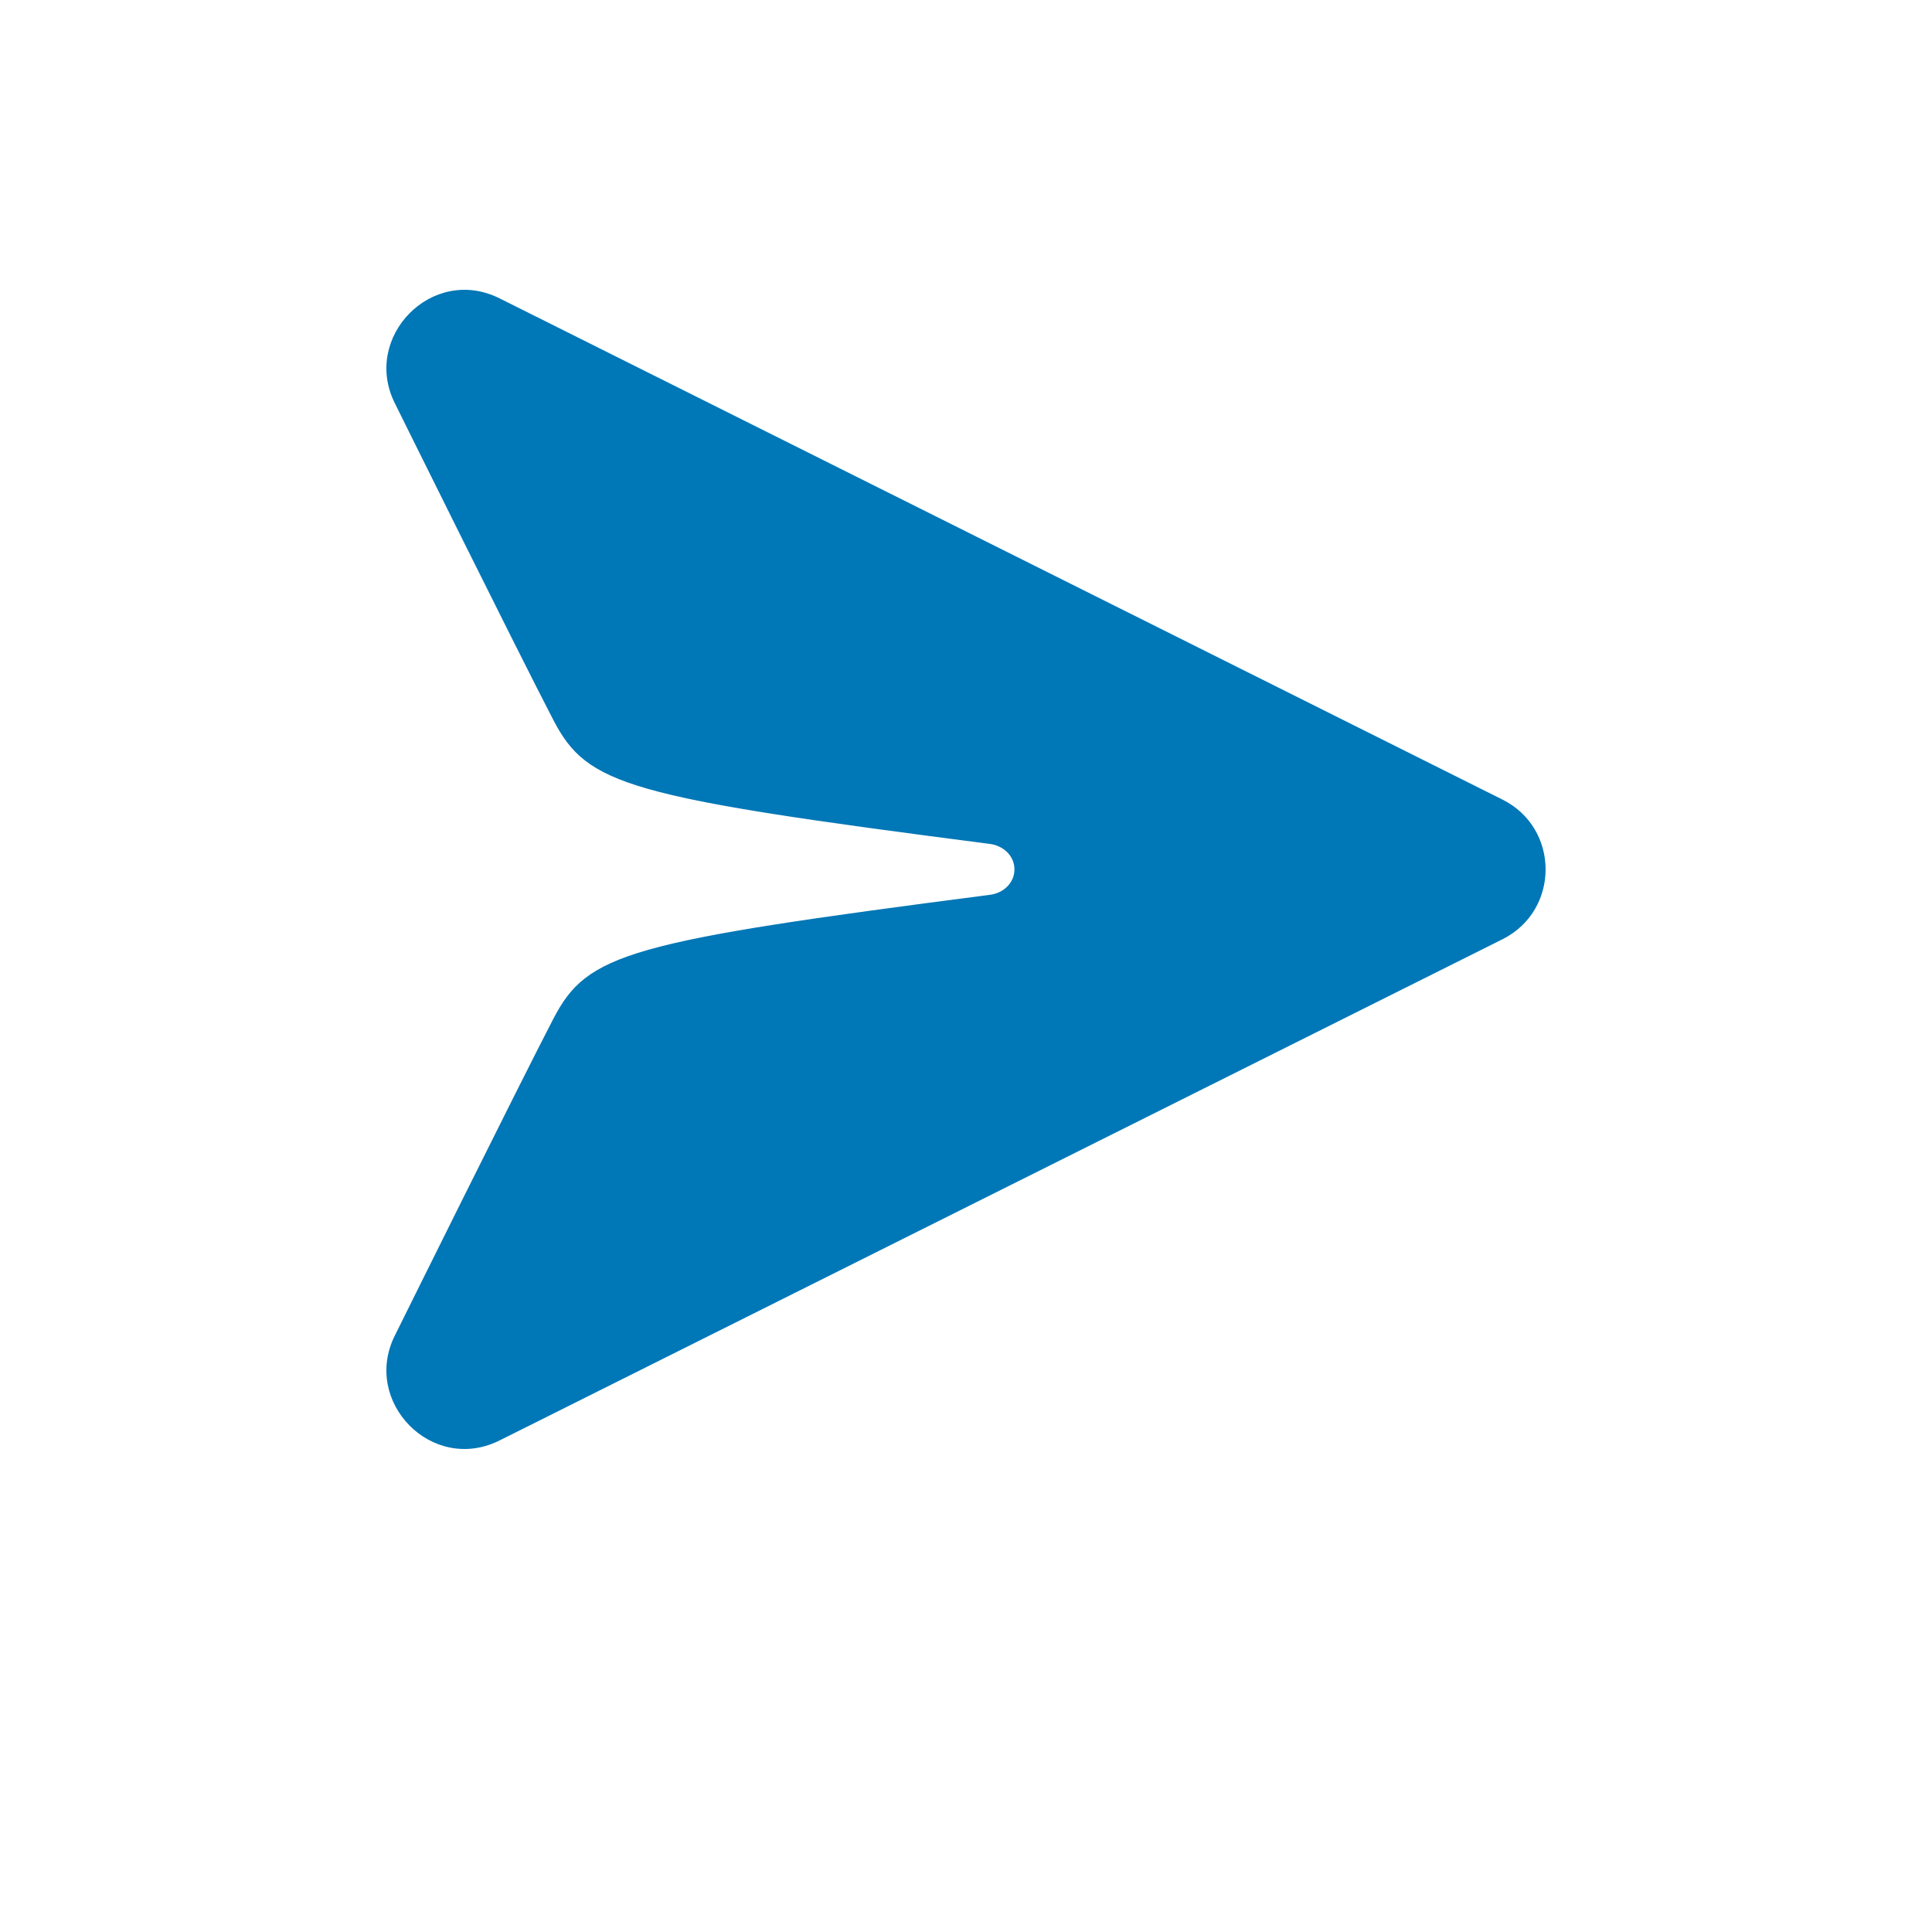
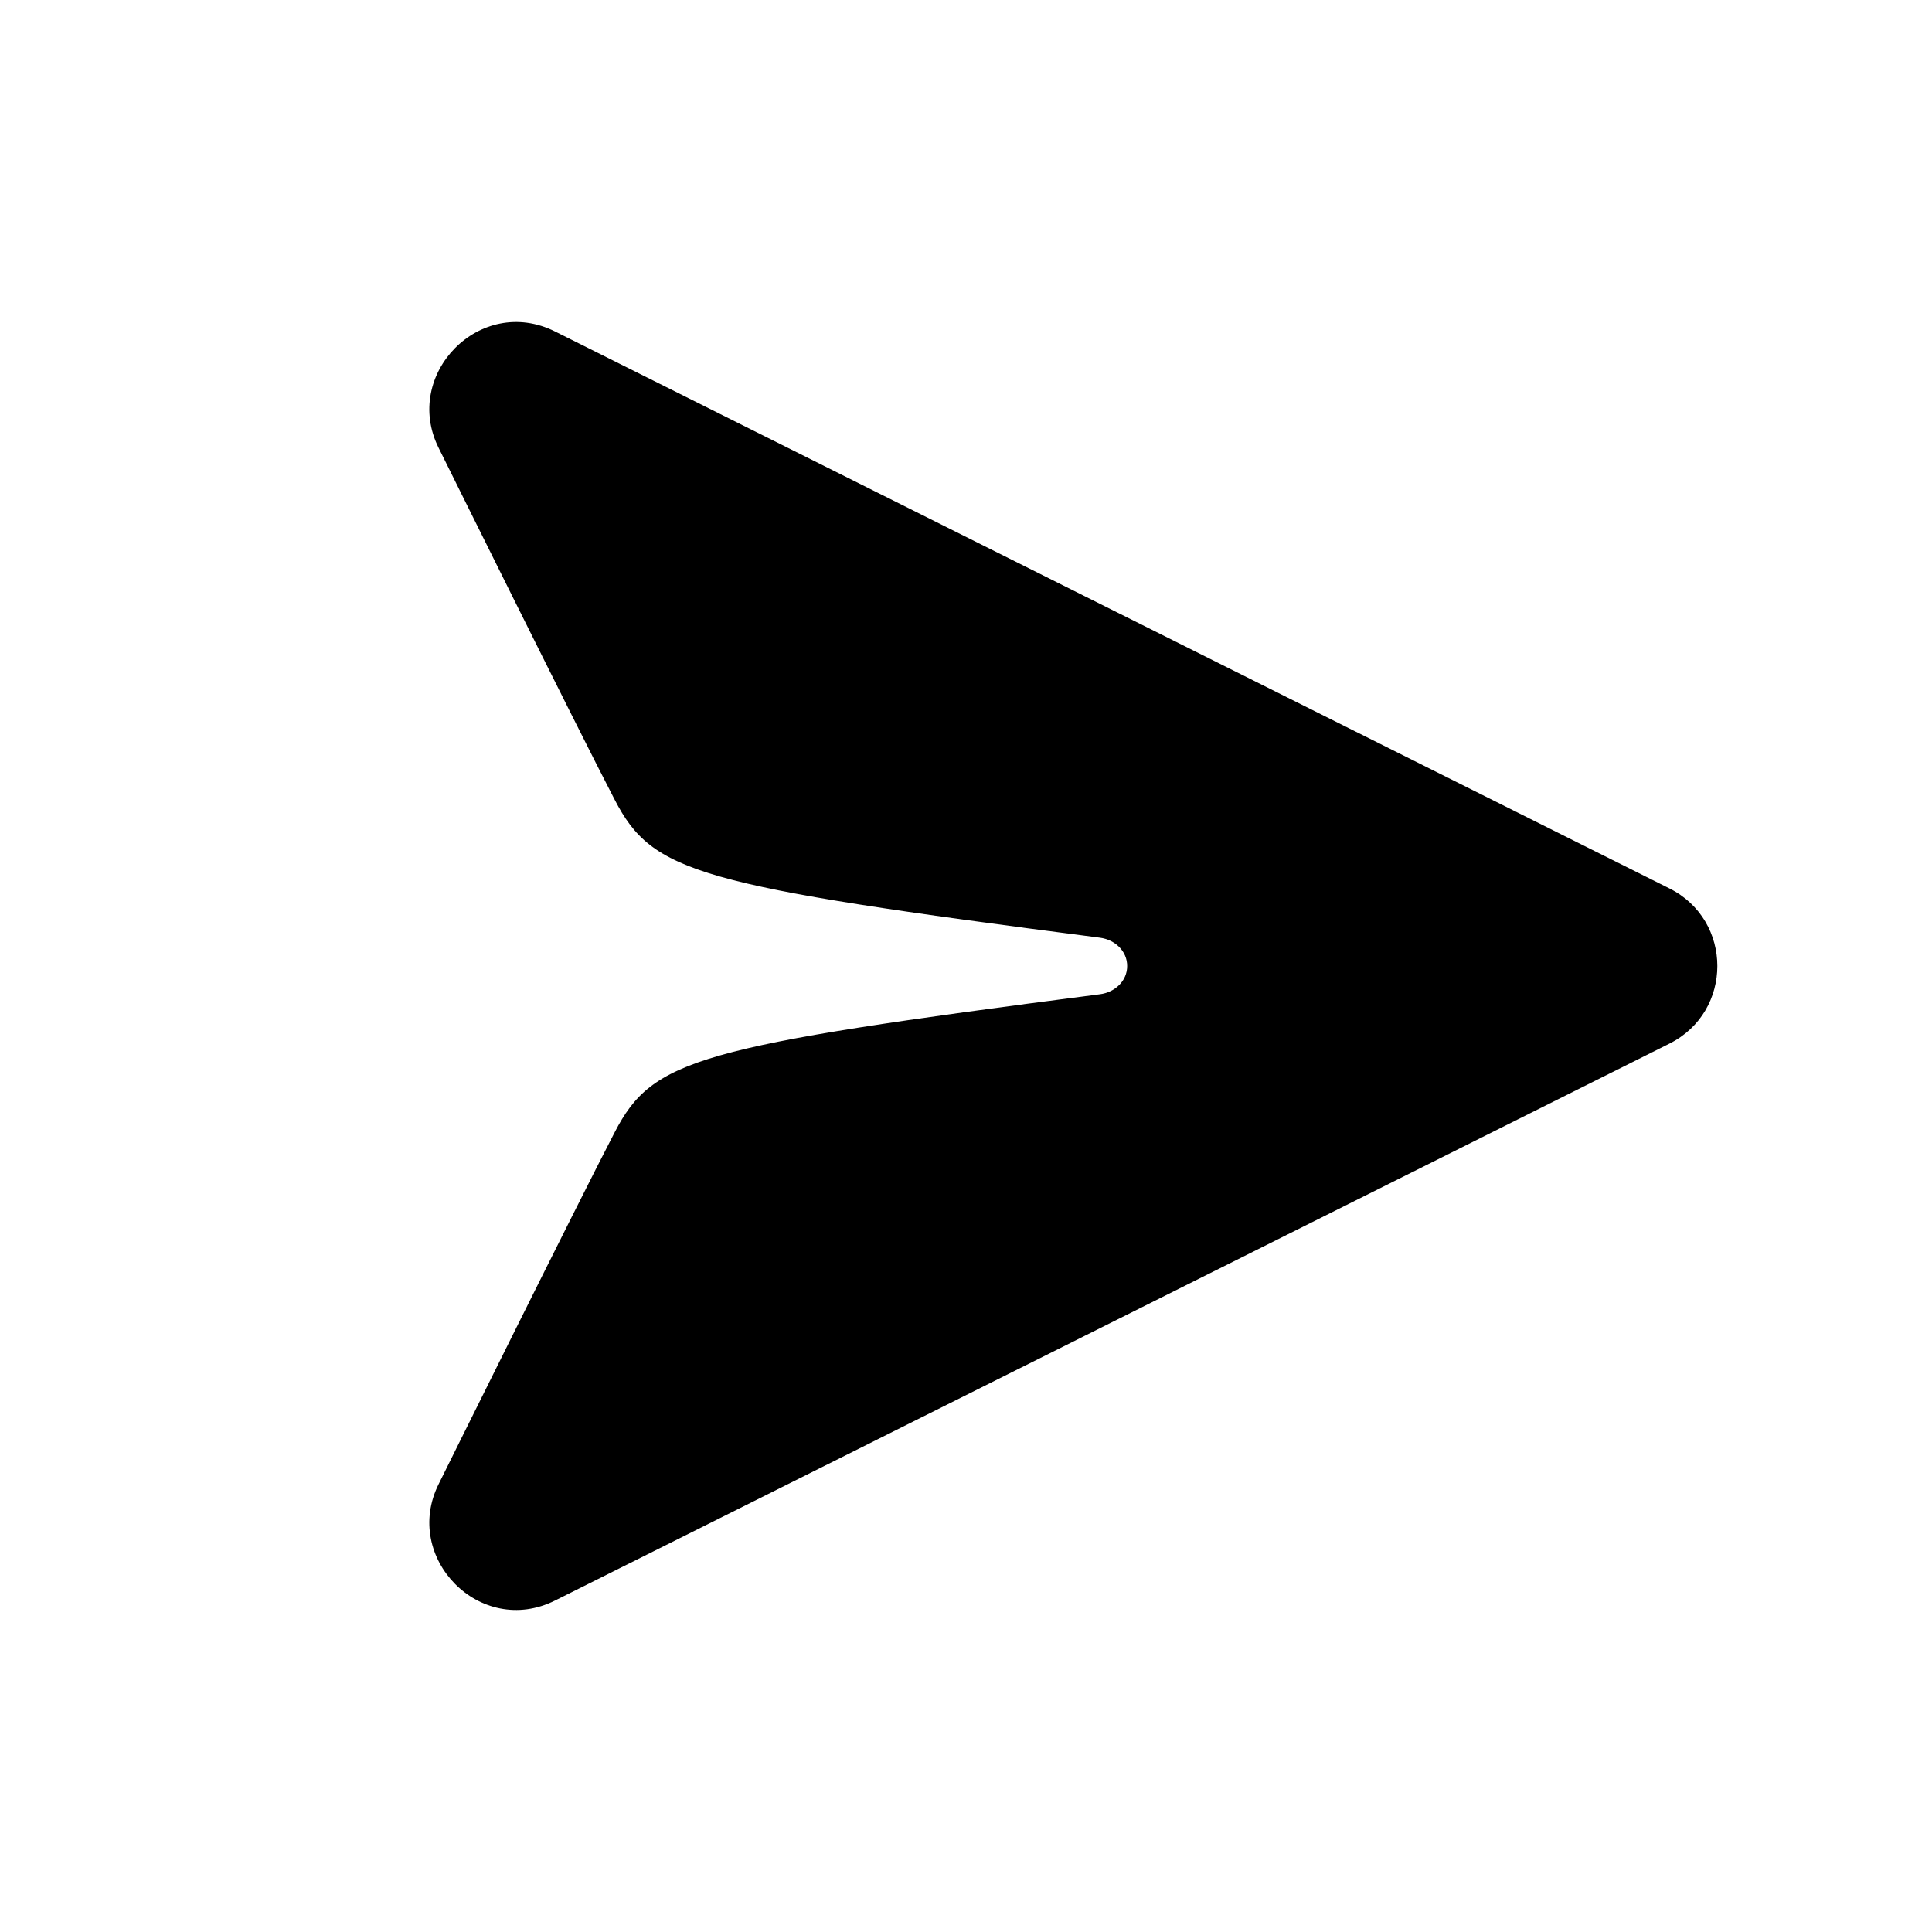
- <svg height="40px" width="40px" viewBox="0 0 40 40">
-   <path id="send" d="M31.106,19.447 L10.345,29.822 C8.946,30.522 7.49,29.022 8.174,27.653 C8.174,27.653 10.747,22.457 11.455,21.096 C12.163,19.734 12.973,19.499 20.497,18.526 C20.775,18.49 21.003,18.28 21.003,18 C21.003,17.72 20.775,17.51 20.497,17.473 C12.973,16.501 12.163,16.265 11.455,14.904 C10.747,13.544 8.174,8.347 8.174,8.347 C7.49,6.979 8.946,5.478 10.345,6.178 L31.106,16.554 C32.298,17.149 32.298,18.851 31.106,19.447" fill="#0077b6" />
+ <svg viewBox="0 0 36 36">
+   <path id="send" d="M31.106,19.447 L10.345,29.822 C8.946,30.522 7.49,29.022 8.174,27.653 C8.174,27.653 10.747,22.457 11.455,21.096 C12.163,19.734 12.973,19.499 20.497,18.526 C20.775,18.49 21.003,18.28 21.003,18 C21.003,17.72 20.775,17.51 20.497,17.473 C12.973,16.501 12.163,16.265 11.455,14.904 C10.747,13.544 8.174,8.347 8.174,8.347 C7.49,6.979 8.946,5.478 10.345,6.178 L31.106,16.554 C32.298,17.149 32.298,18.851 31.106,19.447" />
</svg>
